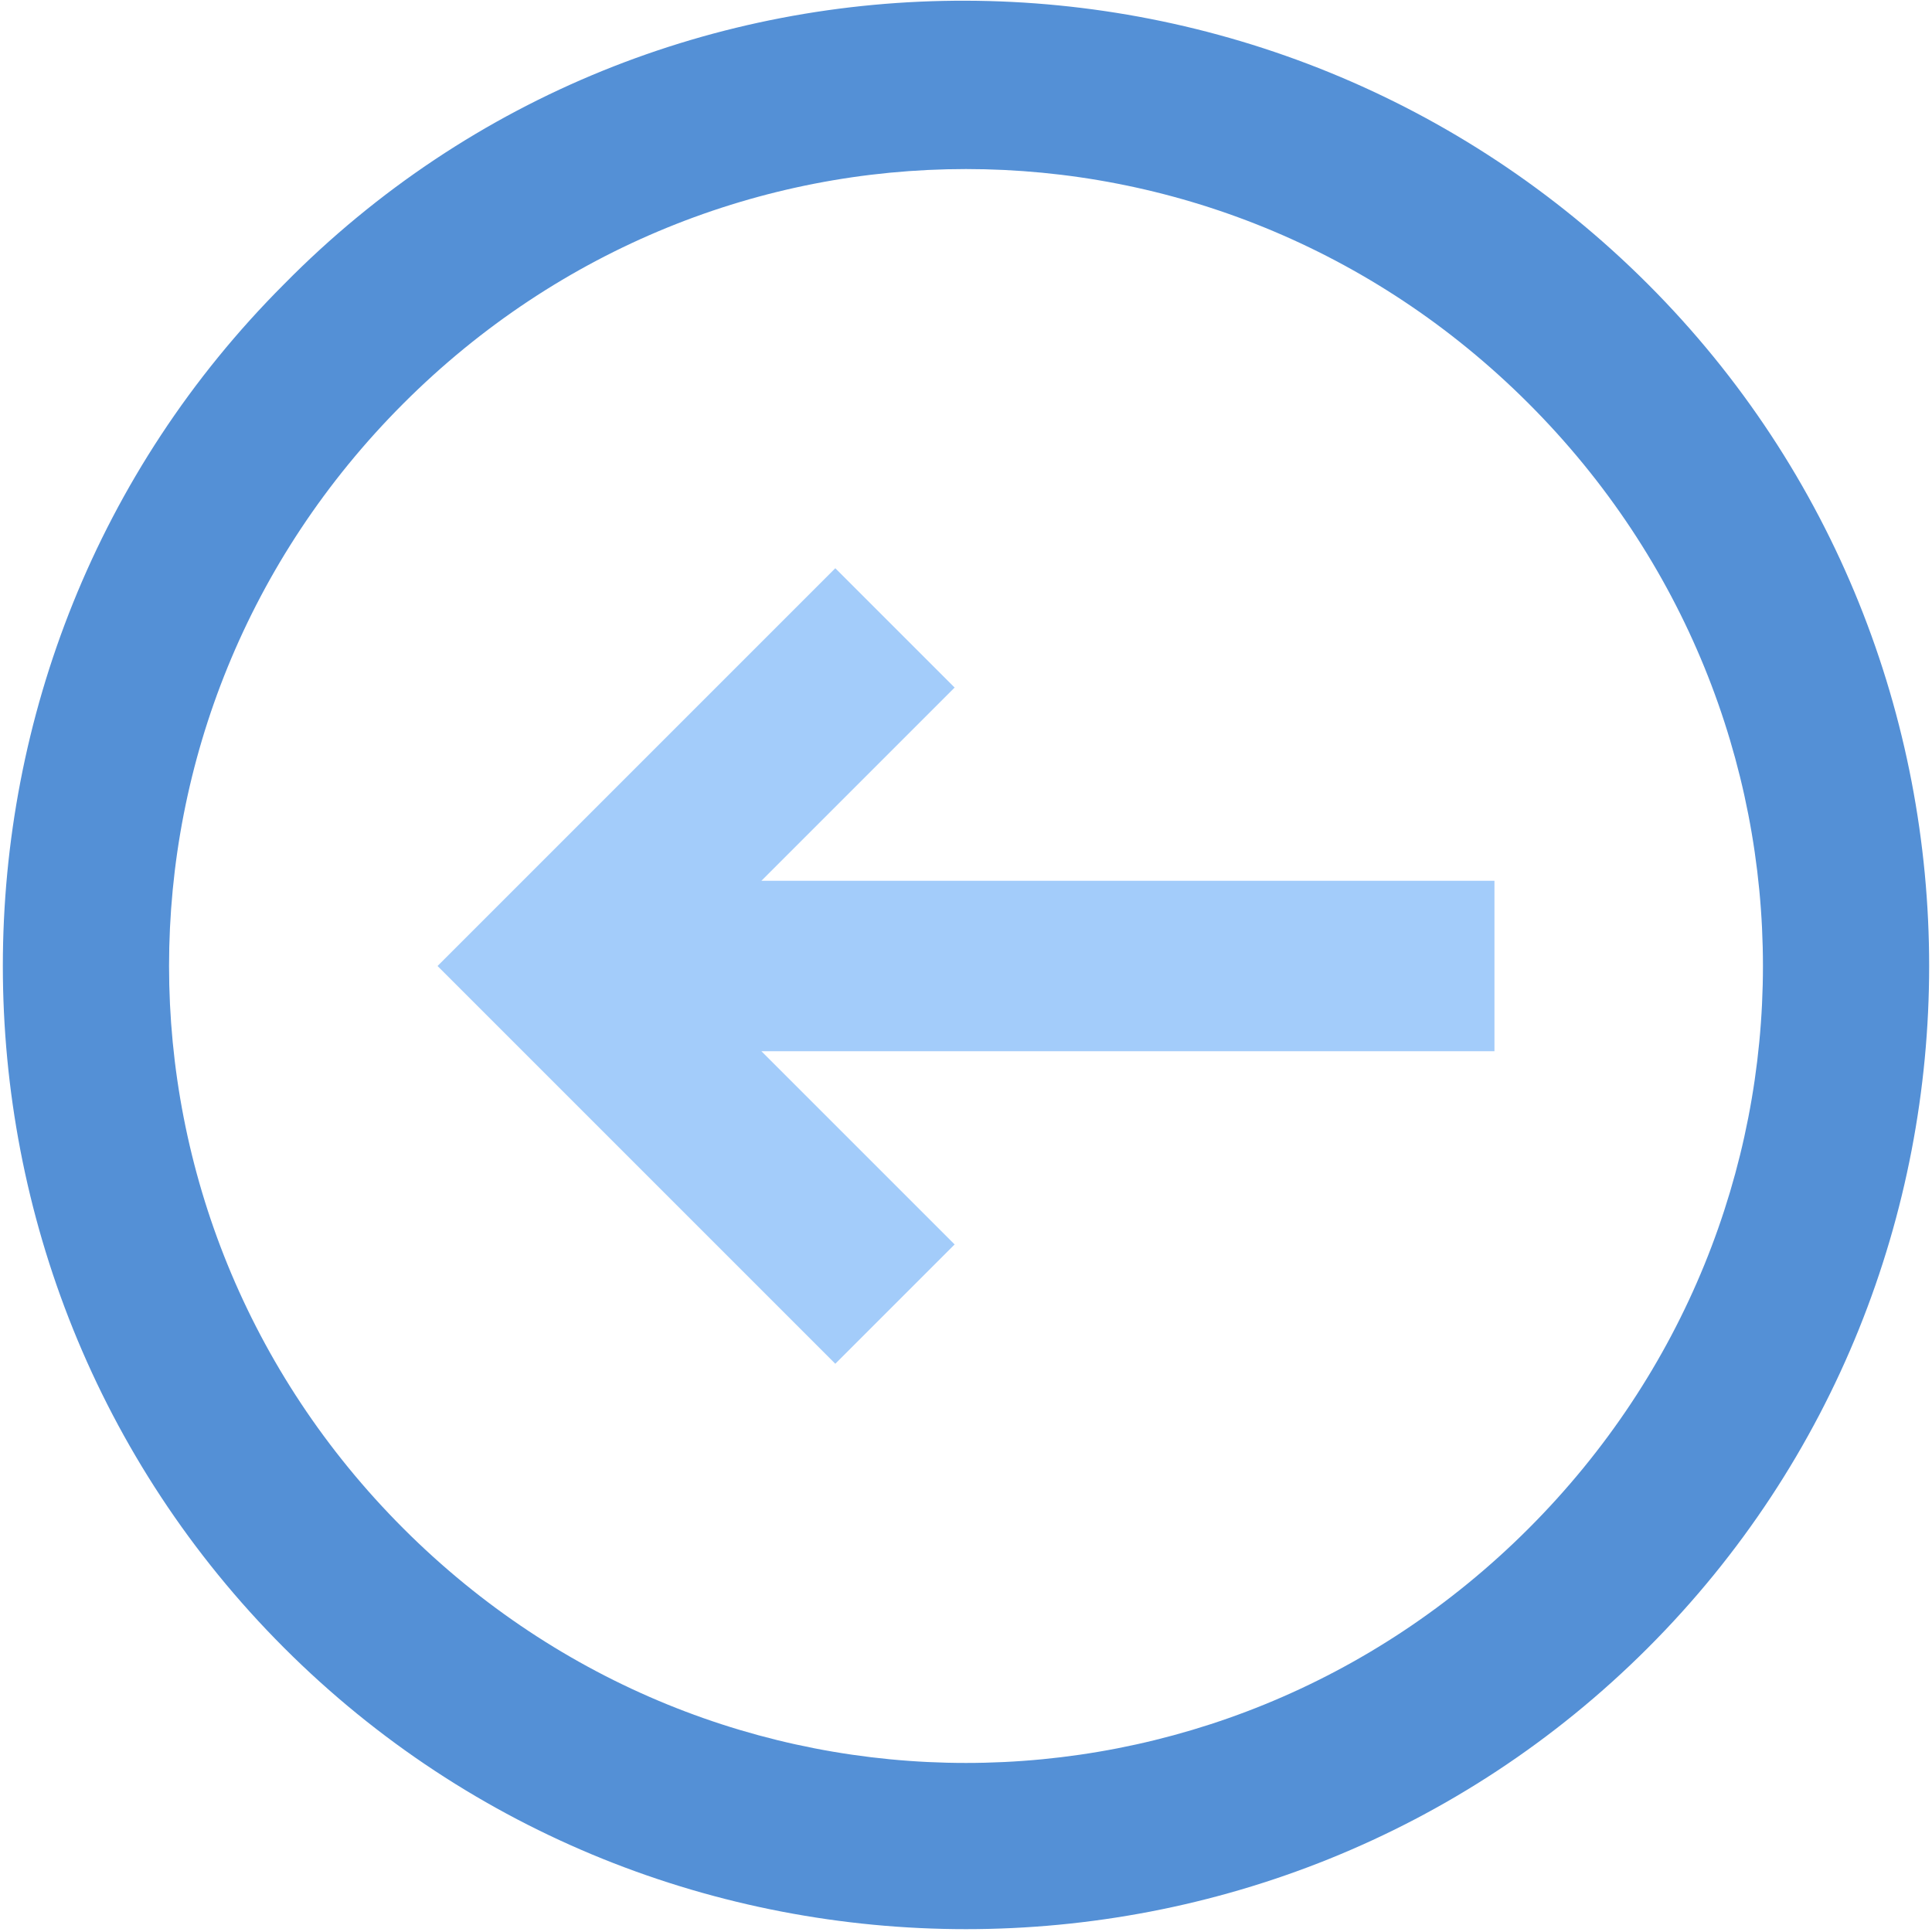
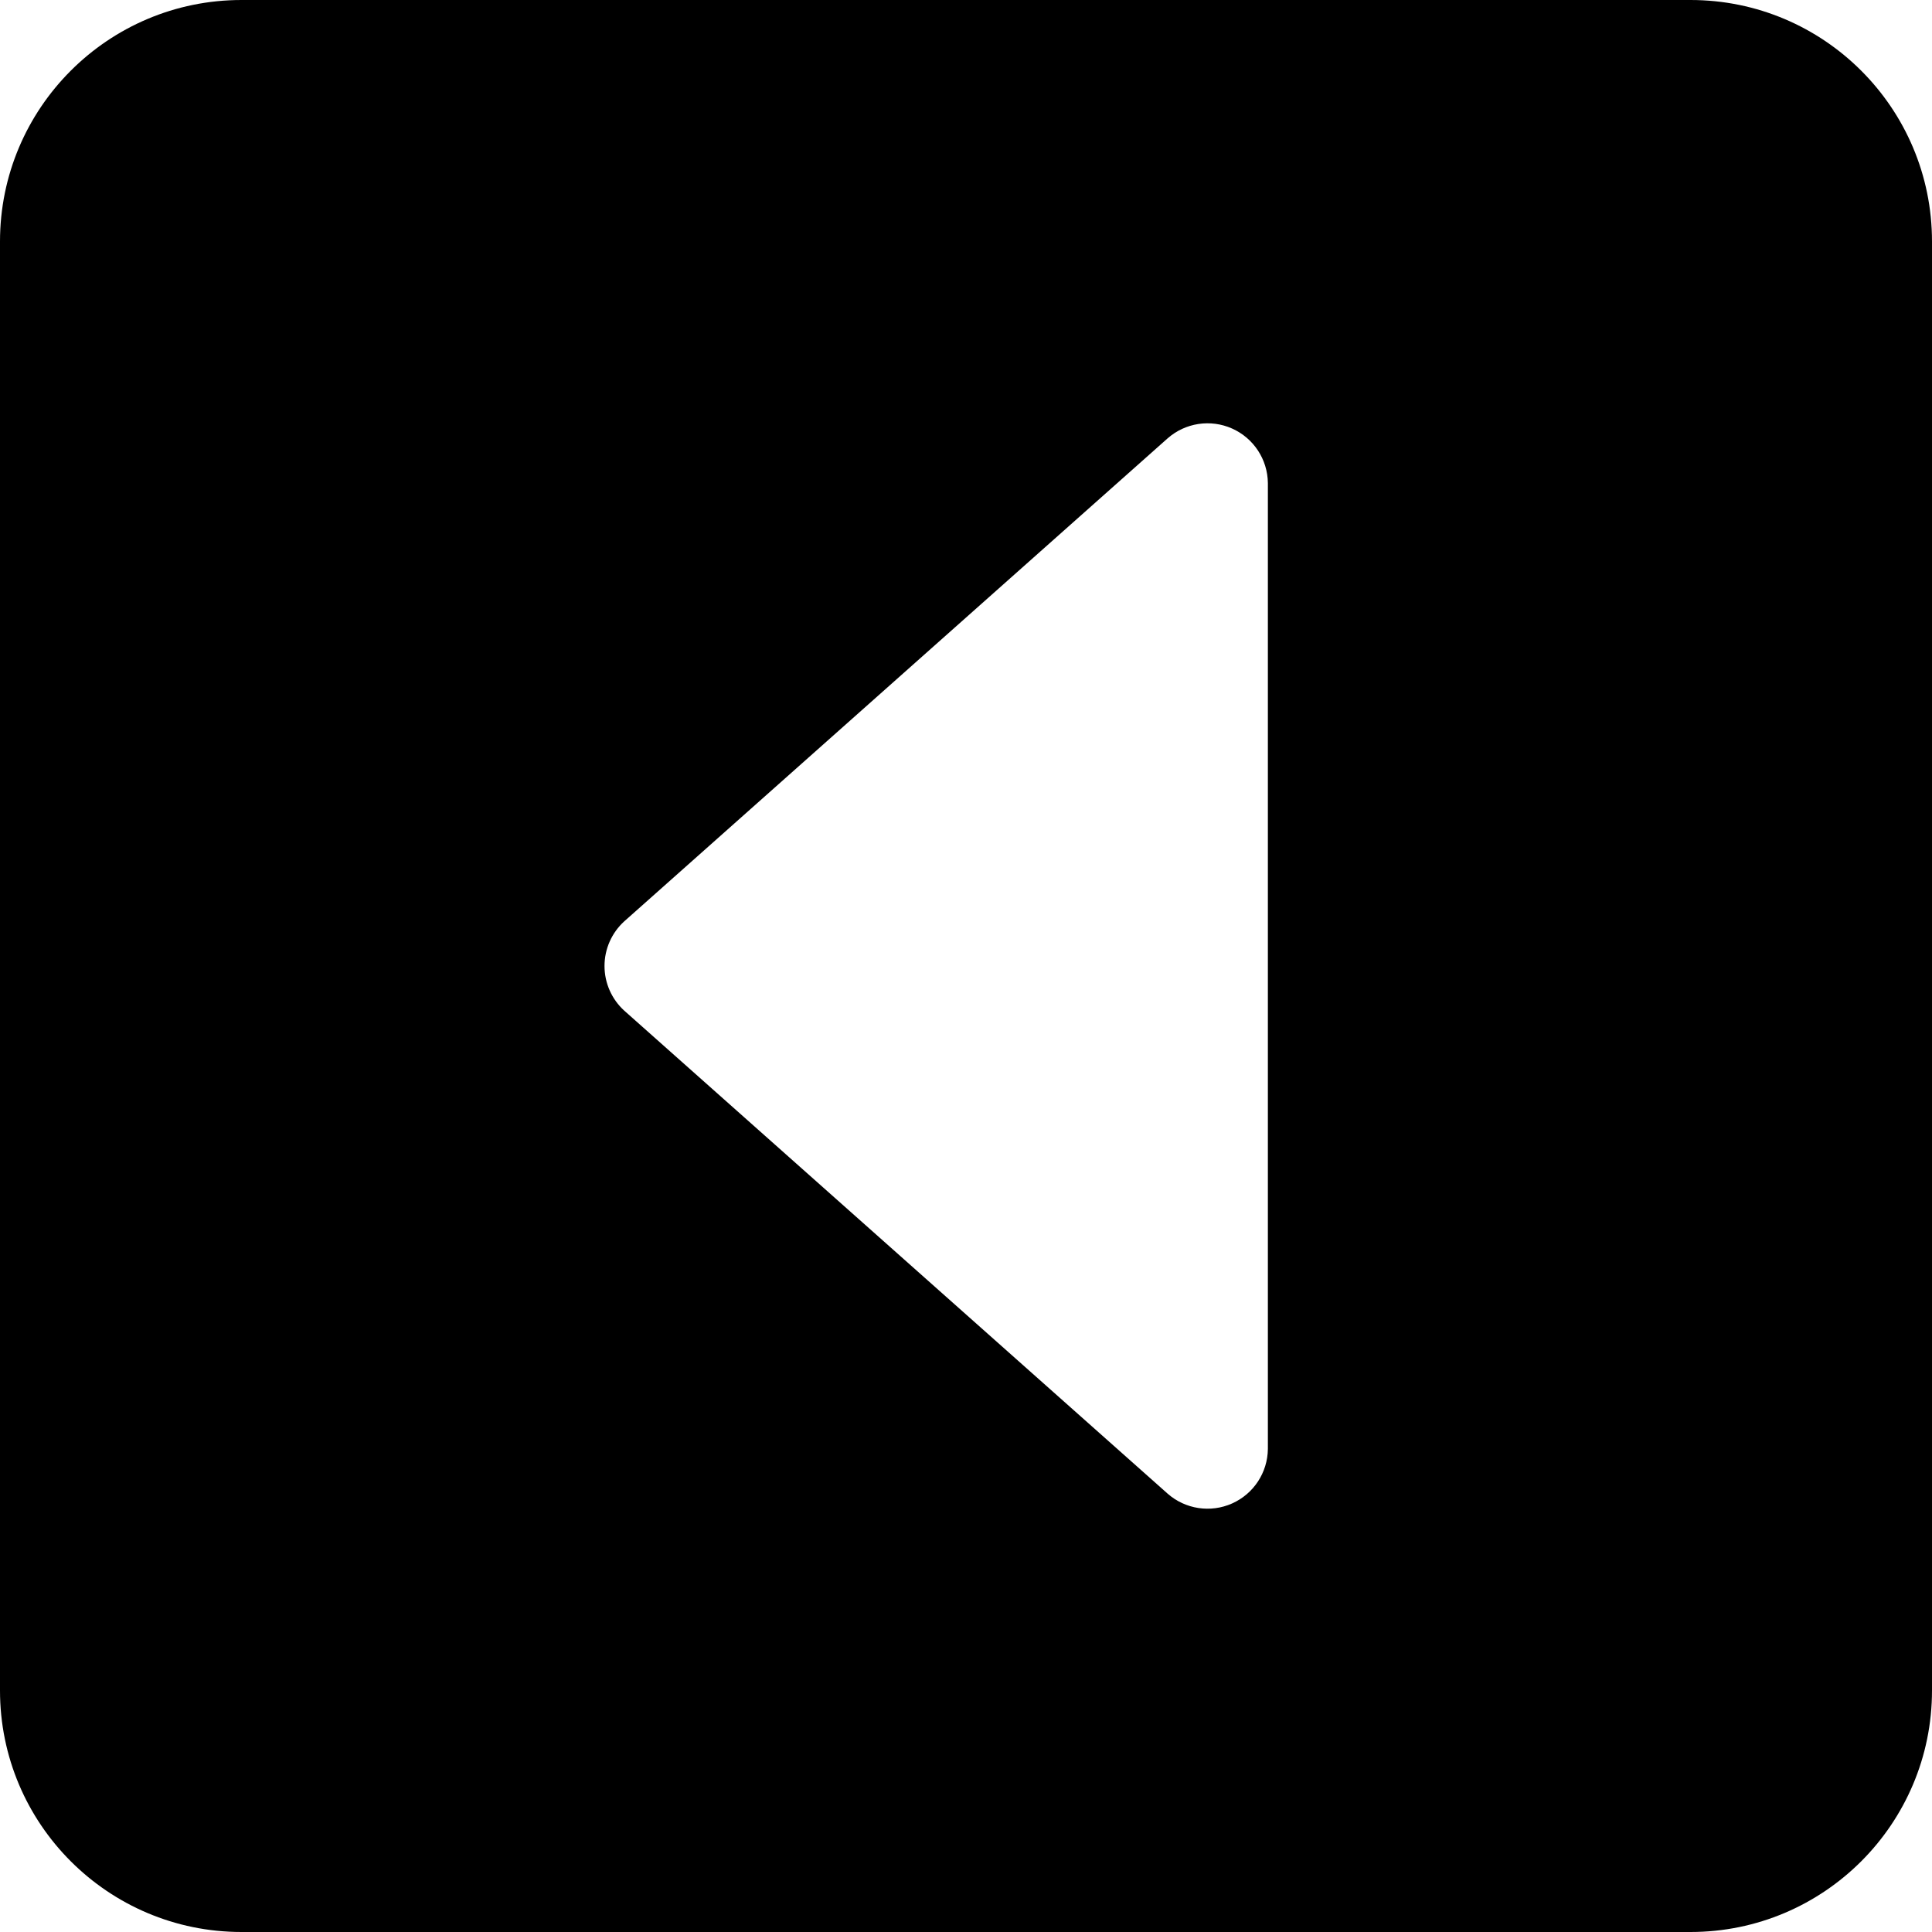
- <svg xmlns="http://www.w3.org/2000/svg" t="1567083523822" class="icon" viewBox="0 0 1024 1024" version="1.1" p-id="38658" width="200" height="200">
-   <defs>
-     <style type="text/css" />
-   </defs>
-   <path d="M150.588 150.588c-198.776 198.776-198.776 524.047 0 722.824s524.047 198.776 722.824 0 198.776-524.047 0-722.824S349.365-51.2 150.588 150.588z m659.576 659.576c-165.647 165.647-430.682 165.647-596.329 0s-165.647-430.682 0-596.329 430.682-165.647 596.329 0 165.647 430.682 0 596.329z" fill="#5490D6" p-id="38659" />
-   <path d="M792.094 557.176v-90.353H403.576l102.4-102.4-63.247-63.247-210.824 210.824 210.824 210.824 63.247-63.247-102.4-102.4z" fill="#A3CCFA" p-id="38660" />
+ <svg xmlns="http://www.w3.org/2000/svg" xmlns:ns1="http://svg-edit.googlecode.com" width="16" height="16" class="bi bi-caret-left-square-fill" ns1:nonce="15851">
+   <g class="layer">
+     <path d="m0,2a2,2 0 0 1 2,-2l12,0a2,2 0 0 1 2,2l0,12a2,2 0 0 1 -2,2l-12,0a2,2 0 0 1 -2,-2l0,-12zm10.5,10l0,-8a0.5,0.5 0 0 0 -0.83,-0.37l-4.5,4a0.5,0.5 0 0 0 0,0.74l4.5,4a0.5,0.5 0 0 0 0.83,-0.37z" id="svg_15851_1" />
+   </g>
</svg>
